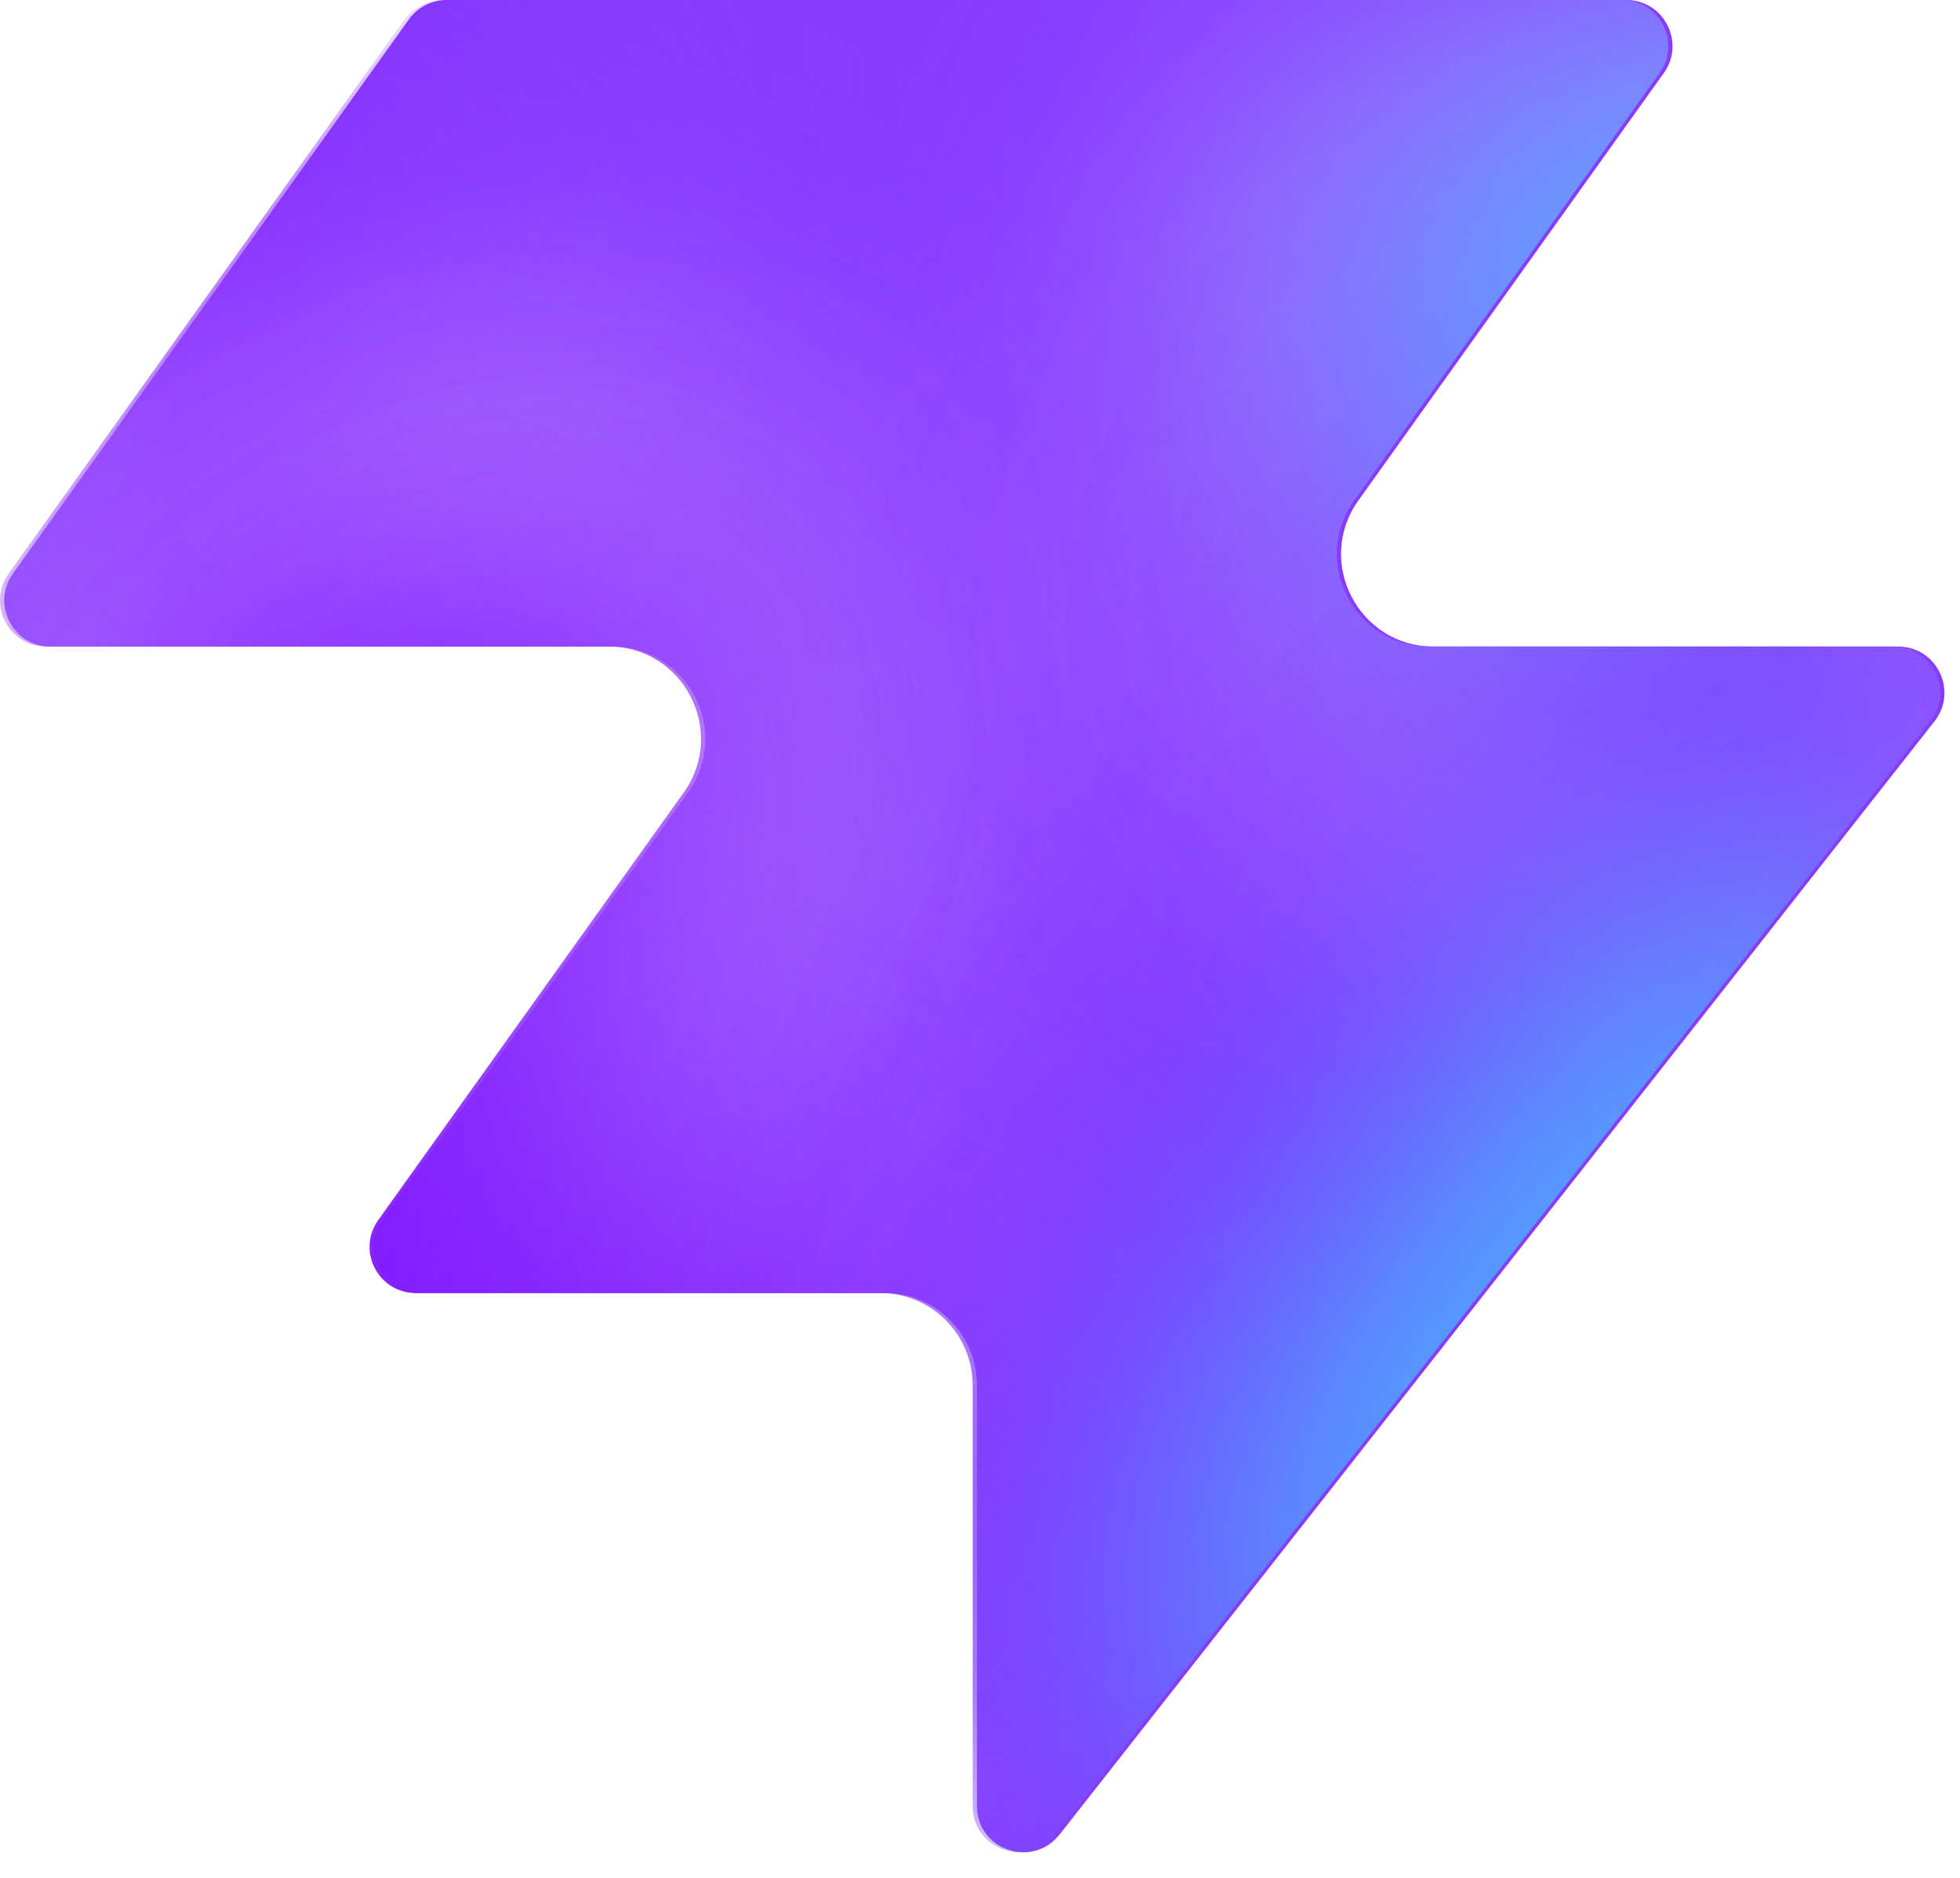
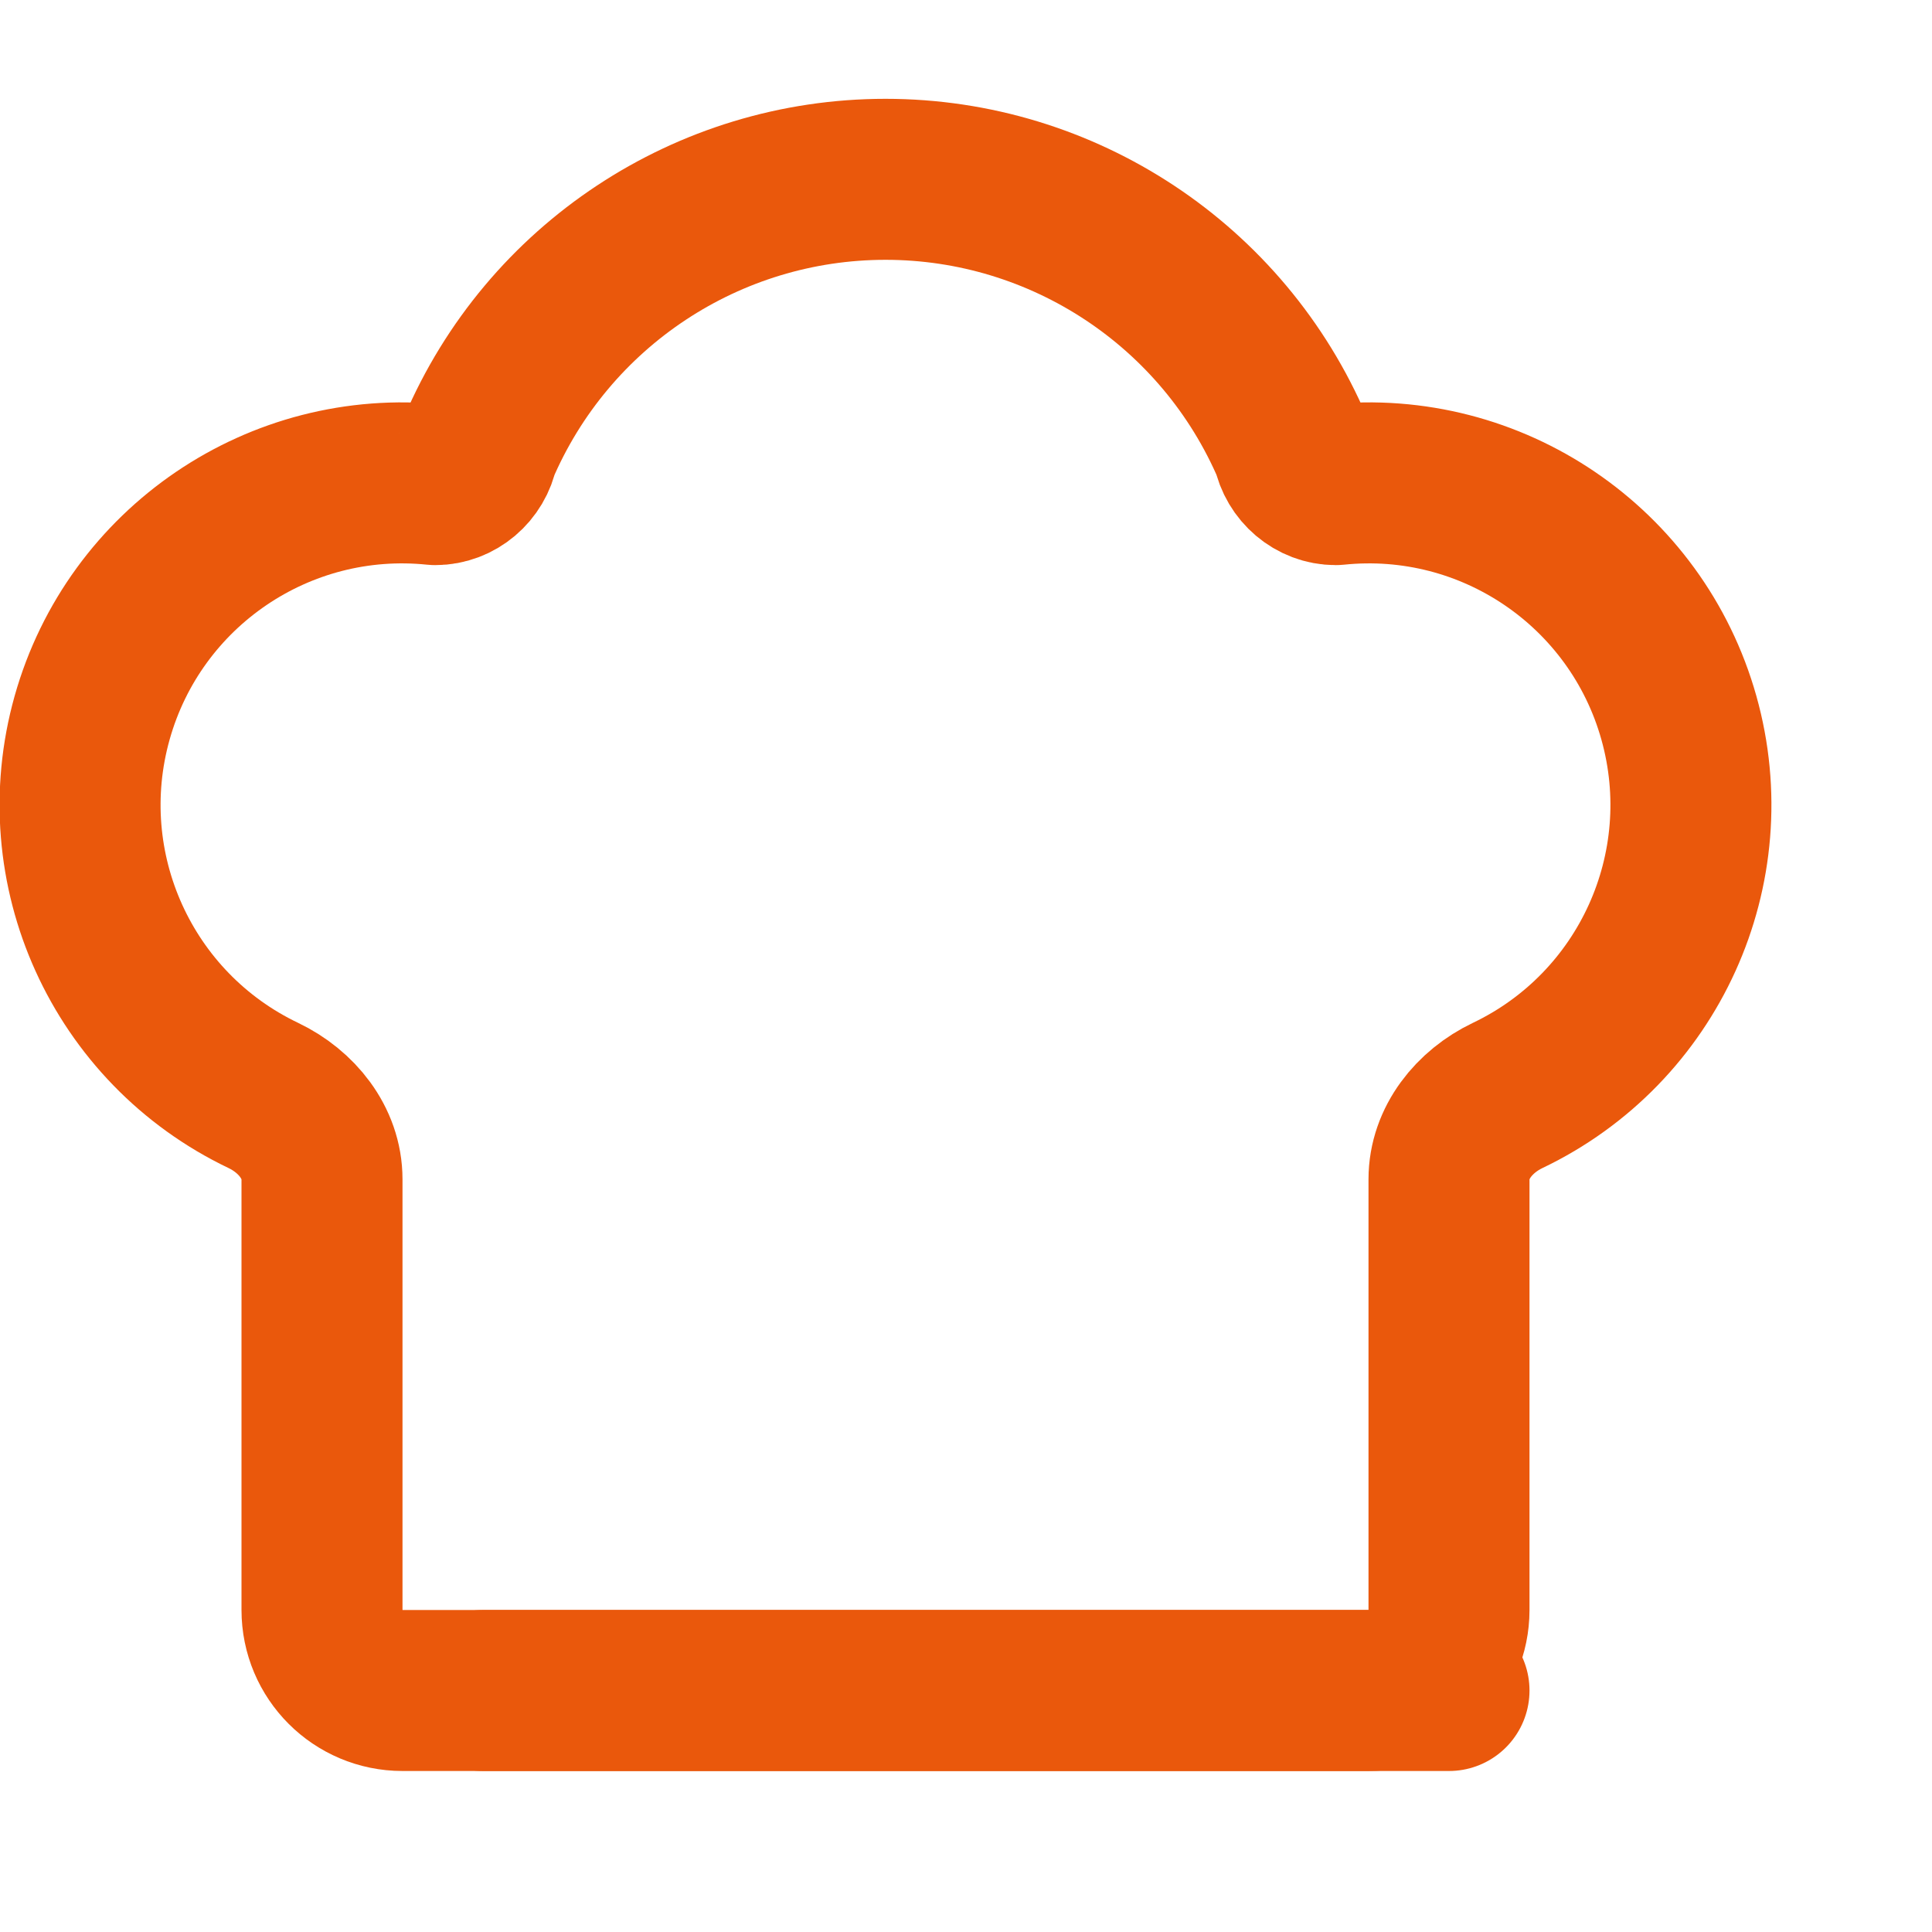
- <svg xmlns="http://www.w3.org/2000/svg" width="48" height="46" fill="none" viewBox="0 0 48 46">
-   <path fill="#863bff" d="M25.946 44.938c-.664.845-2.021.375-2.021-.698V33.937a2.26 2.26 0 0 0-2.262-2.262H10.287c-.92 0-1.456-1.04-.92-1.788l7.48-10.471c1.07-1.497 0-3.578-1.842-3.578H1.237c-.92 0-1.456-1.04-.92-1.788L10.013.474c.214-.297.556-.474.92-.474h28.894c.92 0 1.456 1.04.92 1.788l-7.48 10.471c-1.07 1.498 0 3.579 1.842 3.579h11.377c.943 0 1.473 1.088.89 1.83L25.947 44.94z" style="fill:#863bff;fill:color(display-p3 .525 .23 1);fill-opacity:1" />
-   <mask id="a" width="48" height="46" x="0" y="0" maskUnits="userSpaceOnUse" style="mask-type:alpha">
-     <path fill="#000" d="M25.842 44.938c-.664.844-2.021.375-2.021-.698V33.937a2.26 2.26 0 0 0-2.262-2.262H10.183c-.92 0-1.456-1.04-.92-1.788l7.48-10.471c1.07-1.498 0-3.579-1.842-3.579H1.133c-.92 0-1.456-1.04-.92-1.787L9.91.473c.214-.297.556-.474.92-.474h28.894c.92 0 1.456 1.04.92 1.788l-7.48 10.471c-1.07 1.498 0 3.578 1.842 3.578h11.377c.943 0 1.473 1.088.89 1.832L25.843 44.94z" style="fill:#000;fill-opacity:1" />
-   </mask>
-   <g mask="url(#a)">
-     <g filter="url(#b)">
-       <ellipse cx="5.508" cy="14.704" fill="#ede6ff" rx="5.508" ry="14.704" style="fill:#ede6ff;fill:color(display-p3 .927 .903 1);fill-opacity:1" transform="matrix(.00324 1 1 -.00324 -4.47 31.516)" />
-     </g>
-     <g filter="url(#c)">
-       <ellipse cx="10.399" cy="29.851" fill="#ede6ff" rx="10.399" ry="29.851" style="fill:#ede6ff;fill:color(display-p3 .927 .903 1);fill-opacity:1" transform="matrix(.00324 1 1 -.00324 -39.328 7.883)" />
-     </g>
-     <g filter="url(#d)">
-       <ellipse cx="5.508" cy="30.487" fill="#7e14ff" rx="5.508" ry="30.487" style="fill:#7e14ff;fill:color(display-p3 .492 .077 1);fill-opacity:1" transform="rotate(89.814 -25.913 -14.639)scale(1 -1)" />
-     </g>
-     <g filter="url(#e)">
-       <ellipse cx="5.508" cy="30.599" fill="#7e14ff" rx="5.508" ry="30.599" style="fill:#7e14ff;fill:color(display-p3 .492 .077 1);fill-opacity:1" transform="rotate(89.814 -32.644 -3.334)scale(1 -1)" />
-     </g>
-     <g filter="url(#f)">
-       <ellipse cx="5.508" cy="30.599" fill="#7e14ff" rx="5.508" ry="30.599" style="fill:#7e14ff;fill:color(display-p3 .492 .077 1);fill-opacity:1" transform="matrix(.00324 1 1 -.00324 -34.34 30.47)" />
-     </g>
-     <g filter="url(#g)">
-       <ellipse cx="14.072" cy="22.078" fill="#ede6ff" rx="14.072" ry="22.078" style="fill:#ede6ff;fill:color(display-p3 .927 .903 1);fill-opacity:1" transform="rotate(93.35 24.506 48.493)scale(-1 1)" />
-     </g>
-     <g filter="url(#h)">
-       <ellipse cx="3.47" cy="21.501" fill="#7e14ff" rx="3.47" ry="21.501" style="fill:#7e14ff;fill:color(display-p3 .492 .077 1);fill-opacity:1" transform="rotate(89.009 28.708 47.59)scale(-1 1)" />
-     </g>
-     <g filter="url(#i)">
-       <ellipse cx="3.47" cy="21.501" fill="#7e14ff" rx="3.47" ry="21.501" style="fill:#7e14ff;fill:color(display-p3 .492 .077 1);fill-opacity:1" transform="rotate(89.009 28.708 47.59)scale(-1 1)" />
-     </g>
-     <g filter="url(#j)">
-       <ellipse cx=".387" cy="8.972" fill="#7e14ff" rx="4.407" ry="29.108" style="fill:#7e14ff;fill:color(display-p3 .492 .077 1);fill-opacity:1" transform="rotate(39.51 .387 8.972)" />
-     </g>
-     <g filter="url(#k)">
-       <ellipse cx="47.523" cy="-6.092" fill="#7e14ff" rx="4.407" ry="29.108" style="fill:#7e14ff;fill:color(display-p3 .492 .077 1);fill-opacity:1" transform="rotate(37.892 47.523 -6.092)" />
-     </g>
-     <g filter="url(#l)">
-       <ellipse cx="41.412" cy="6.333" fill="#47bfff" rx="5.971" ry="9.665" style="fill:#47bfff;fill:color(display-p3 .28 .748 1);fill-opacity:1" transform="rotate(37.892 41.412 6.333)" />
-     </g>
-     <g filter="url(#m)">
-       <ellipse cx="-1.879" cy="38.332" fill="#7e14ff" rx="4.407" ry="29.108" style="fill:#7e14ff;fill:color(display-p3 .492 .077 1);fill-opacity:1" transform="rotate(37.892 -1.88 38.332)" />
-     </g>
-     <g filter="url(#n)">
-       <ellipse cx="-1.879" cy="38.332" fill="#7e14ff" rx="4.407" ry="29.108" style="fill:#7e14ff;fill:color(display-p3 .492 .077 1);fill-opacity:1" transform="rotate(37.892 -1.88 38.332)" />
-     </g>
-     <g filter="url(#o)">
-       <ellipse cx="35.651" cy="29.907" fill="#7e14ff" rx="4.407" ry="29.108" style="fill:#7e14ff;fill:color(display-p3 .492 .077 1);fill-opacity:1" transform="rotate(37.892 35.651 29.907)" />
-     </g>
-     <g filter="url(#p)">
-       <ellipse cx="38.418" cy="32.4" fill="#47bfff" rx="5.971" ry="15.297" style="fill:#47bfff;fill:color(display-p3 .28 .748 1);fill-opacity:1" transform="rotate(37.892 38.418 32.4)" />
-     </g>
-   </g>
-   <defs>
-     <filter id="b" width="60.045" height="41.654" x="-19.77" y="16.149" color-interpolation-filters="sRGB" filterUnits="userSpaceOnUse">
-       <feFlood flood-opacity="0" result="BackgroundImageFix" />
-       <feBlend in="SourceGraphic" in2="BackgroundImageFix" result="shape" />
-       <feGaussianBlur result="effect1_foregroundBlur_2002_17158" stdDeviation="7.659" />
-     </filter>
-     <filter id="c" width="90.34" height="51.437" x="-54.613" y="-7.533" color-interpolation-filters="sRGB" filterUnits="userSpaceOnUse">
-       <feFlood flood-opacity="0" result="BackgroundImageFix" />
-       <feBlend in="SourceGraphic" in2="BackgroundImageFix" result="shape" />
-       <feGaussianBlur result="effect1_foregroundBlur_2002_17158" stdDeviation="7.659" />
-     </filter>
-     <filter id="d" width="79.355" height="29.4" x="-49.64" y="2.03" color-interpolation-filters="sRGB" filterUnits="userSpaceOnUse">
-       <feFlood flood-opacity="0" result="BackgroundImageFix" />
-       <feBlend in="SourceGraphic" in2="BackgroundImageFix" result="shape" />
-       <feGaussianBlur result="effect1_foregroundBlur_2002_17158" stdDeviation="4.596" />
-     </filter>
-     <filter id="e" width="79.579" height="29.4" x="-45.045" y="20.029" color-interpolation-filters="sRGB" filterUnits="userSpaceOnUse">
-       <feFlood flood-opacity="0" result="BackgroundImageFix" />
-       <feBlend in="SourceGraphic" in2="BackgroundImageFix" result="shape" />
-       <feGaussianBlur result="effect1_foregroundBlur_2002_17158" stdDeviation="4.596" />
-     </filter>
-     <filter id="f" width="79.579" height="29.4" x="-43.513" y="21.178" color-interpolation-filters="sRGB" filterUnits="userSpaceOnUse">
-       <feFlood flood-opacity="0" result="BackgroundImageFix" />
-       <feBlend in="SourceGraphic" in2="BackgroundImageFix" result="shape" />
-       <feGaussianBlur result="effect1_foregroundBlur_2002_17158" stdDeviation="4.596" />
-     </filter>
-     <filter id="g" width="74.749" height="58.852" x="15.756" y="-17.901" color-interpolation-filters="sRGB" filterUnits="userSpaceOnUse">
-       <feFlood flood-opacity="0" result="BackgroundImageFix" />
-       <feBlend in="SourceGraphic" in2="BackgroundImageFix" result="shape" />
-       <feGaussianBlur result="effect1_foregroundBlur_2002_17158" stdDeviation="7.659" />
-     </filter>
-     <filter id="h" width="61.377" height="25.362" x="23.548" y="2.284" color-interpolation-filters="sRGB" filterUnits="userSpaceOnUse">
-       <feFlood flood-opacity="0" result="BackgroundImageFix" />
-       <feBlend in="SourceGraphic" in2="BackgroundImageFix" result="shape" />
-       <feGaussianBlur result="effect1_foregroundBlur_2002_17158" stdDeviation="4.596" />
-     </filter>
-     <filter id="i" width="61.377" height="25.362" x="23.548" y="2.284" color-interpolation-filters="sRGB" filterUnits="userSpaceOnUse">
-       <feFlood flood-opacity="0" result="BackgroundImageFix" />
-       <feBlend in="SourceGraphic" in2="BackgroundImageFix" result="shape" />
-       <feGaussianBlur result="effect1_foregroundBlur_2002_17158" stdDeviation="4.596" />
-     </filter>
-     <filter id="j" width="56.045" height="63.649" x="-27.636" y="-22.853" color-interpolation-filters="sRGB" filterUnits="userSpaceOnUse">
-       <feFlood flood-opacity="0" result="BackgroundImageFix" />
-       <feBlend in="SourceGraphic" in2="BackgroundImageFix" result="shape" />
-       <feGaussianBlur result="effect1_foregroundBlur_2002_17158" stdDeviation="4.596" />
-     </filter>
-     <filter id="k" width="54.814" height="64.646" x="20.116" y="-38.415" color-interpolation-filters="sRGB" filterUnits="userSpaceOnUse">
-       <feFlood flood-opacity="0" result="BackgroundImageFix" />
-       <feBlend in="SourceGraphic" in2="BackgroundImageFix" result="shape" />
-       <feGaussianBlur result="effect1_foregroundBlur_2002_17158" stdDeviation="4.596" />
-     </filter>
-     <filter id="l" width="33.541" height="35.313" x="24.641" y="-11.323" color-interpolation-filters="sRGB" filterUnits="userSpaceOnUse">
-       <feFlood flood-opacity="0" result="BackgroundImageFix" />
-       <feBlend in="SourceGraphic" in2="BackgroundImageFix" result="shape" />
-       <feGaussianBlur result="effect1_foregroundBlur_2002_17158" stdDeviation="4.596" />
-     </filter>
-     <filter id="m" width="54.814" height="64.646" x="-29.286" y="6.009" color-interpolation-filters="sRGB" filterUnits="userSpaceOnUse">
-       <feFlood flood-opacity="0" result="BackgroundImageFix" />
-       <feBlend in="SourceGraphic" in2="BackgroundImageFix" result="shape" />
-       <feGaussianBlur result="effect1_foregroundBlur_2002_17158" stdDeviation="4.596" />
-     </filter>
-     <filter id="n" width="54.814" height="64.646" x="-29.286" y="6.009" color-interpolation-filters="sRGB" filterUnits="userSpaceOnUse">
-       <feFlood flood-opacity="0" result="BackgroundImageFix" />
-       <feBlend in="SourceGraphic" in2="BackgroundImageFix" result="shape" />
-       <feGaussianBlur result="effect1_foregroundBlur_2002_17158" stdDeviation="4.596" />
-     </filter>
-     <filter id="o" width="54.814" height="64.646" x="8.244" y="-2.416" color-interpolation-filters="sRGB" filterUnits="userSpaceOnUse">
-       <feFlood flood-opacity="0" result="BackgroundImageFix" />
-       <feBlend in="SourceGraphic" in2="BackgroundImageFix" result="shape" />
-       <feGaussianBlur result="effect1_foregroundBlur_2002_17158" stdDeviation="4.596" />
-     </filter>
-     <filter id="p" width="39.409" height="43.623" x="18.713" y="10.588" color-interpolation-filters="sRGB" filterUnits="userSpaceOnUse">
-       <feFlood flood-opacity="0" result="BackgroundImageFix" />
-       <feBlend in="SourceGraphic" in2="BackgroundImageFix" result="shape" />
-       <feGaussianBlur result="effect1_foregroundBlur_2002_17158" stdDeviation="4.596" />
-     </filter>
-   </defs>
+ <svg xmlns="http://www.w3.org/2000/svg" width="24" height="24" viewBox="0 0 24 24" fill="none" stroke="#ea580c" stroke-width="2" stroke-linecap="round" stroke-linejoin="round">
+   <path d="M17 21a1 1 0 0 0 1-1v-5.35c0-.457.316-.844.727-1.041a4 4 0 0 0-2.134-7.589c-.26 0-.482-.192-.533-.448a5.5 5.5 0 0 0-10.12 0c-.05.256-.273.448-.533.448a4 4 0 0 0-2.134 7.589c.411.197.727.584.727 1.041V20a1 1 0 0 0 1 1Z" />
+   <path d="M6 21h12" />
</svg>
